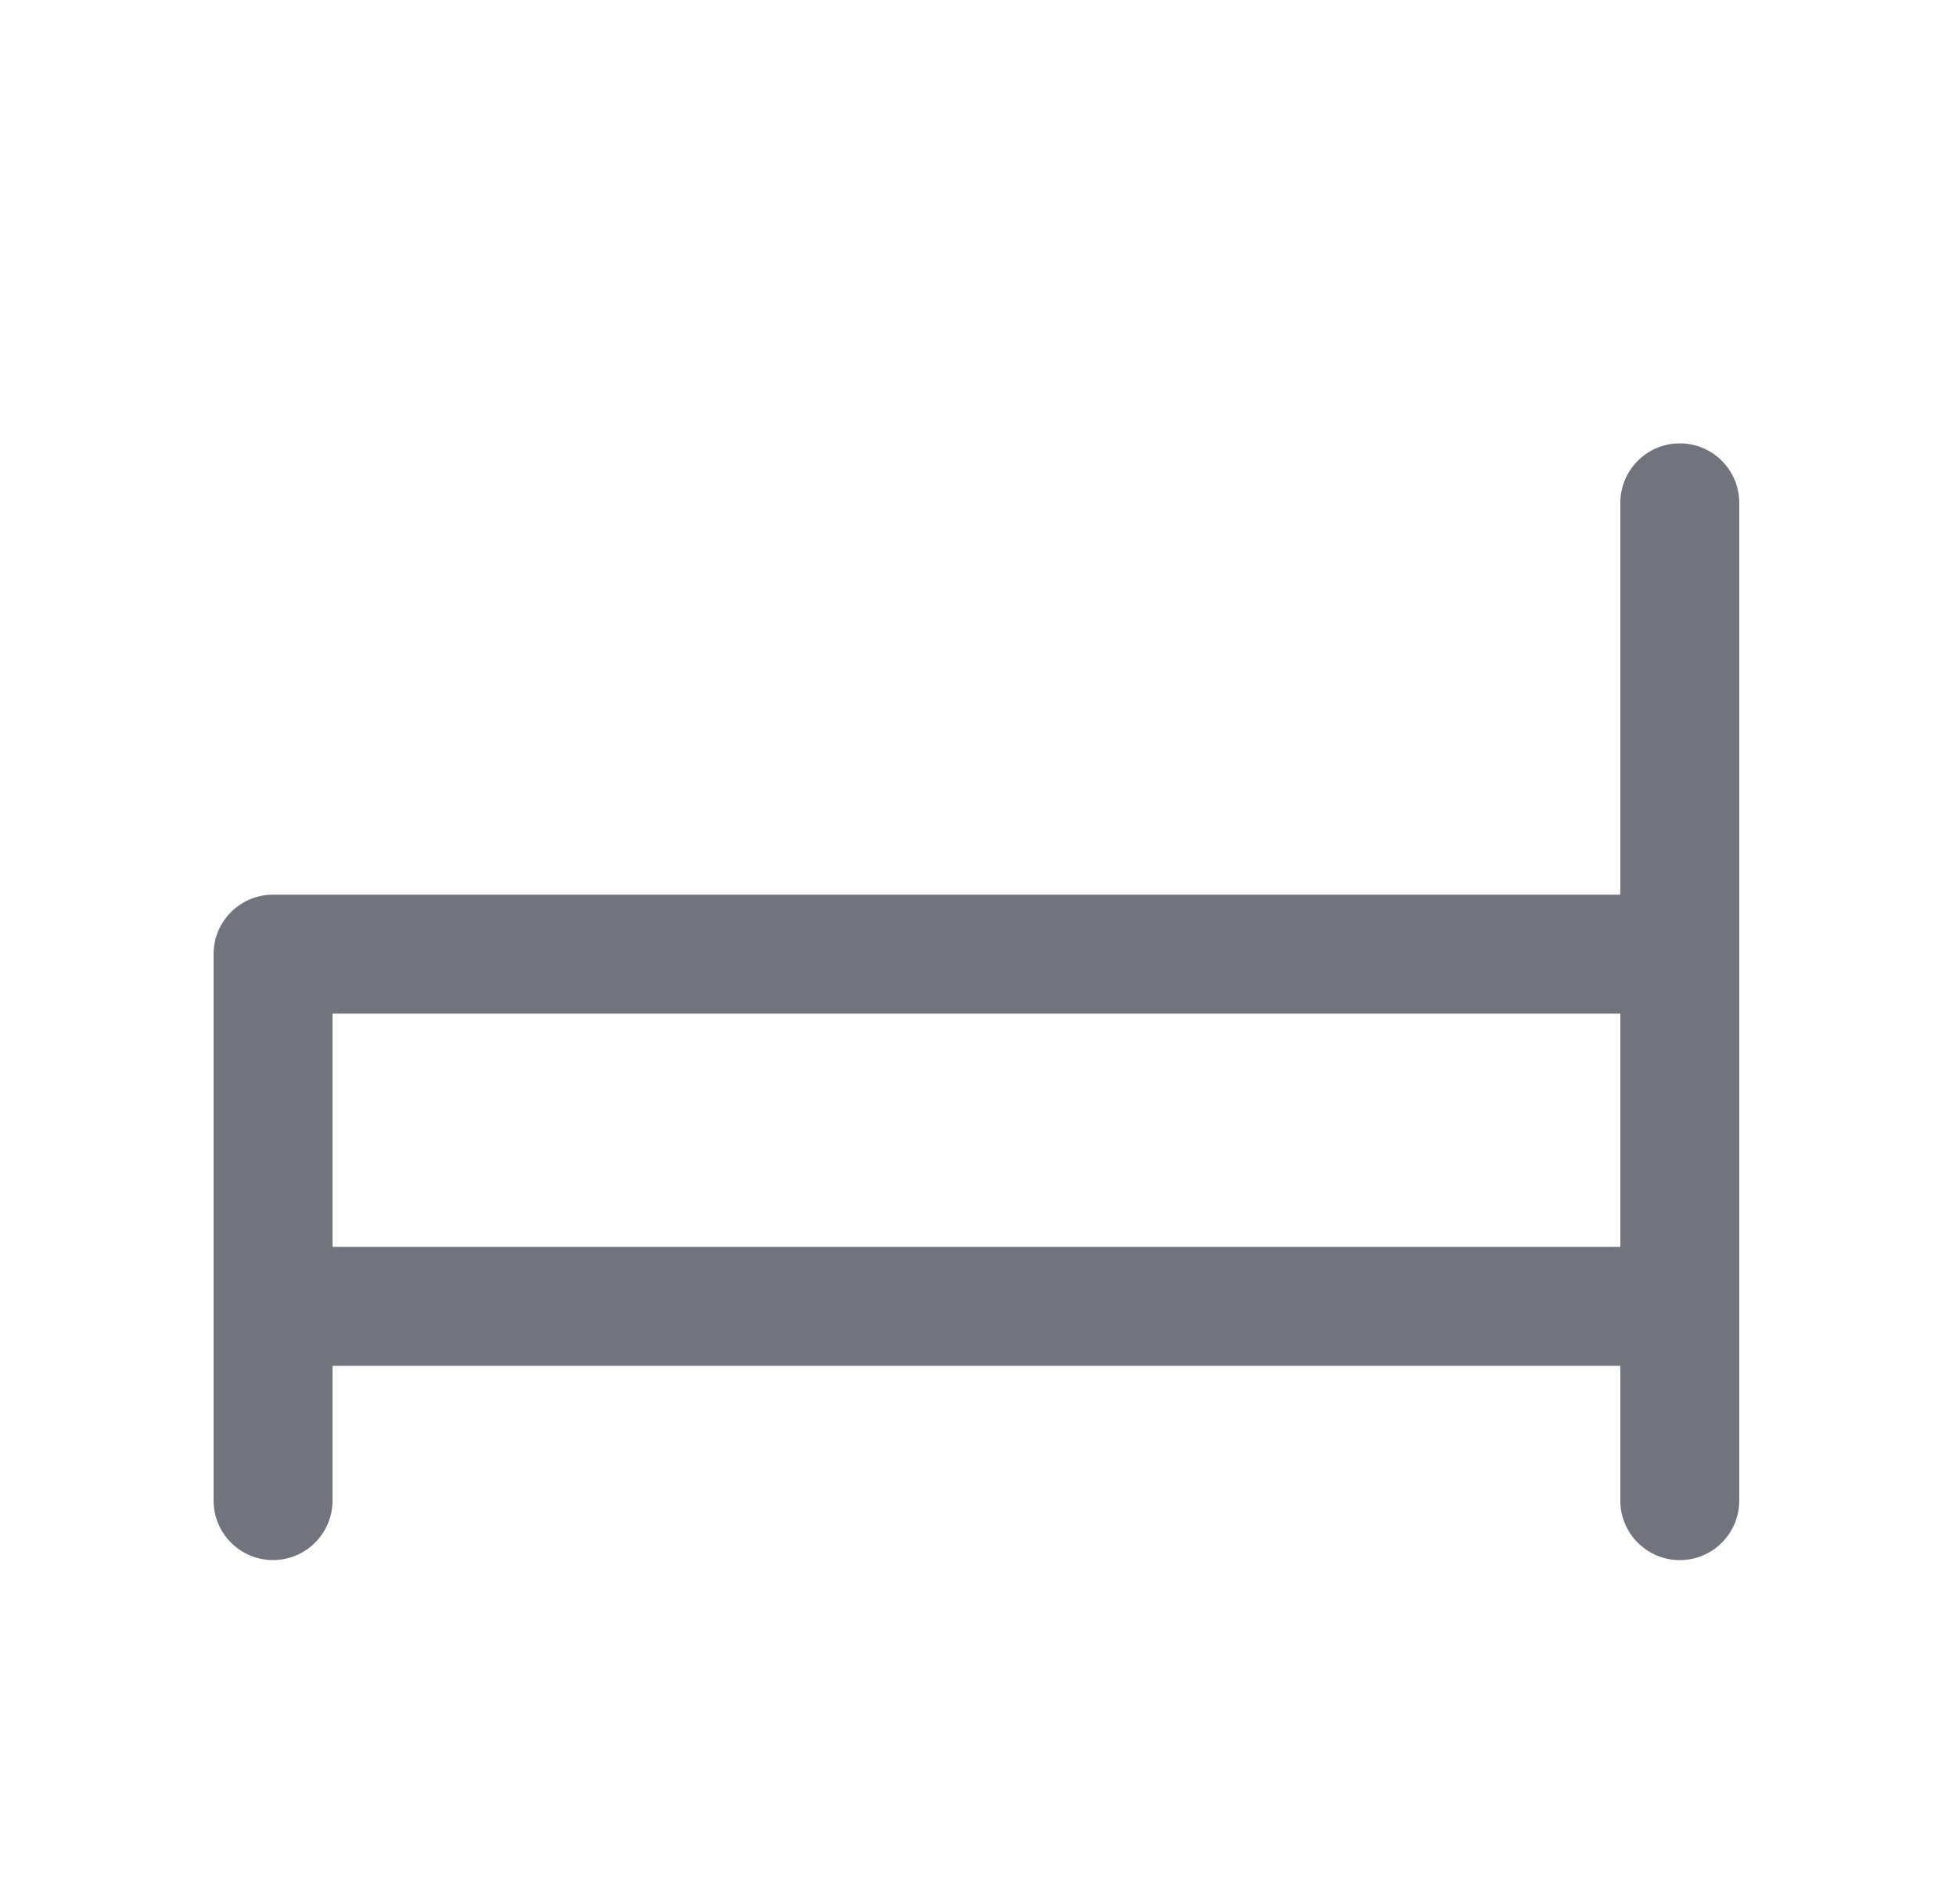
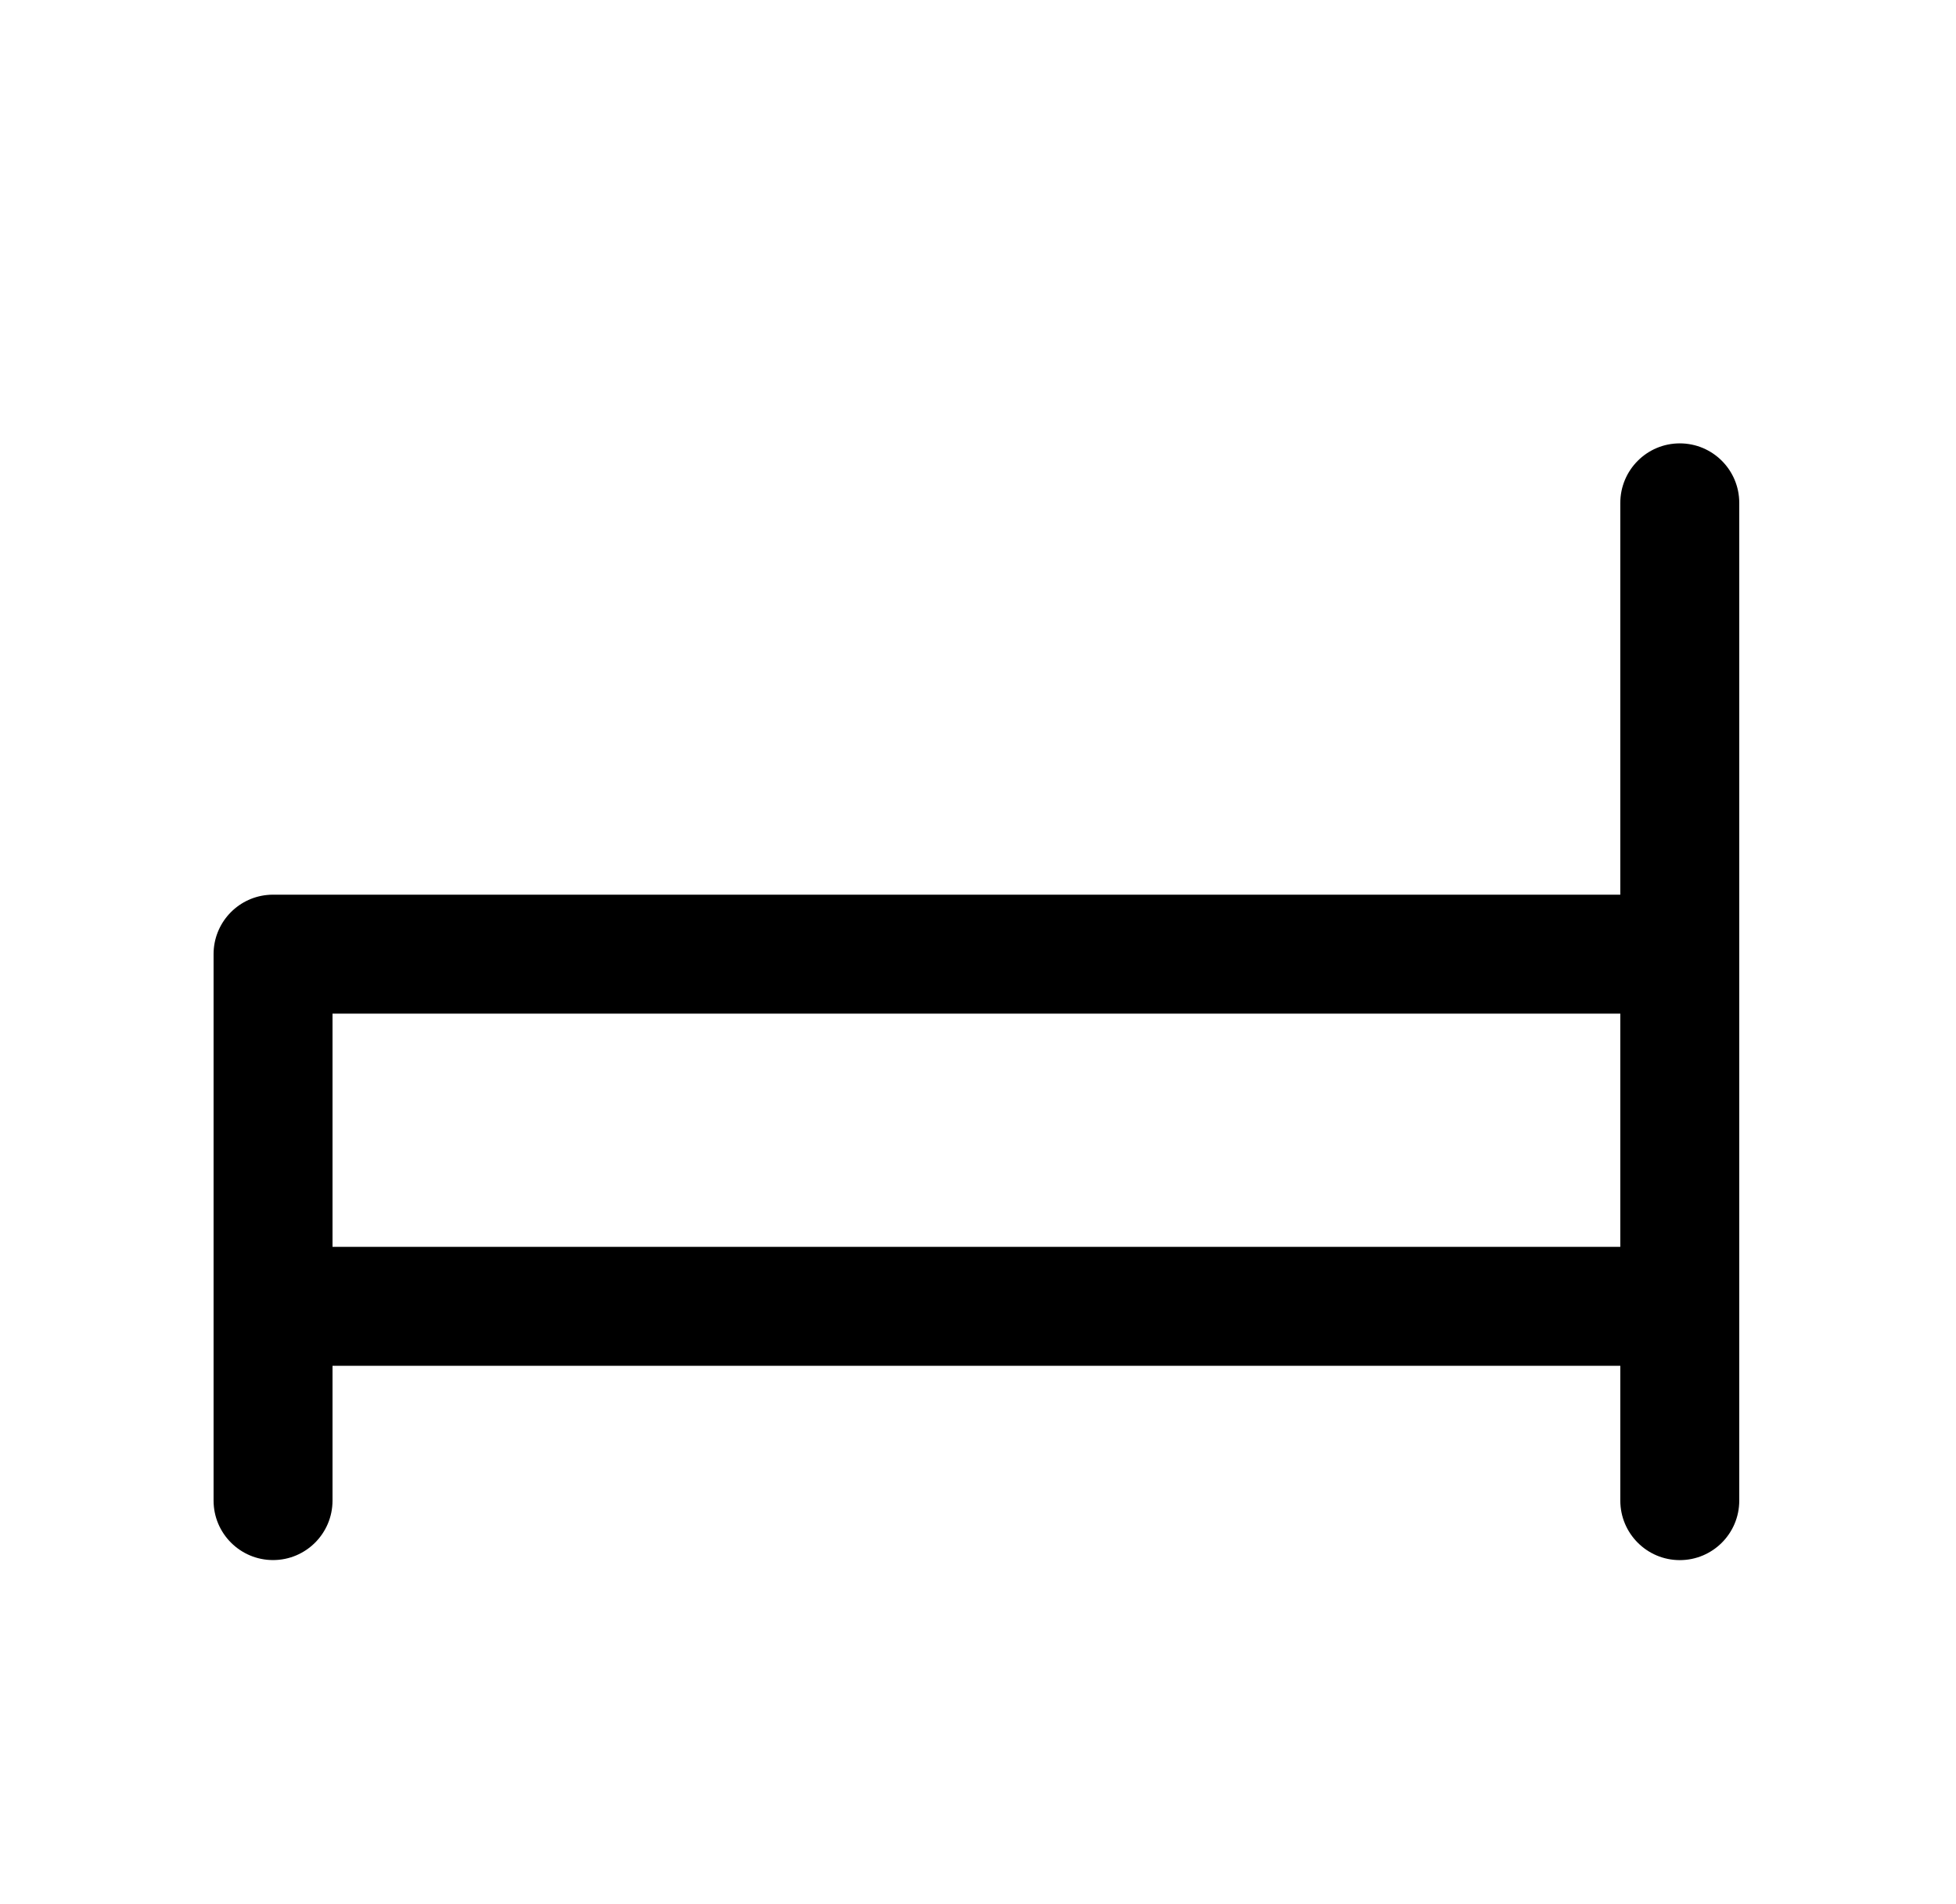
<svg xmlns="http://www.w3.org/2000/svg" width="37" height="36" viewBox="0 0 37 36" fill="none">
-   <path d="M31.775 8.385C32.397 8.385 32.9 8.889 32.9 9.51V28.38C32.9 29.001 32.397 29.505 31.775 29.505C31.154 29.505 30.651 29.001 30.65 28.38V25.83H6.29V28.379C6.29 29 5.786 29.504 5.165 29.504C4.544 29.504 4.04 29 4.04 28.379V18.045C4.04 17.462 4.483 16.983 5.05 16.926C5.088 16.922 5.126 16.92 5.165 16.92H30.65V9.51C30.651 8.889 31.154 8.385 31.775 8.385ZM6.29 23.58H30.65V19.17H6.29V23.58Z" fill="#71747C" />
+   <path d="M31.775 8.385C32.397 8.385 32.9 8.889 32.9 9.51V28.38C32.9 29.001 32.397 29.505 31.775 29.505C31.154 29.505 30.651 29.001 30.65 28.38V25.83H6.29V28.379C6.29 29 5.786 29.504 5.165 29.504C4.544 29.504 4.04 29 4.04 28.379V18.045C4.04 17.462 4.483 16.983 5.05 16.926C5.088 16.922 5.126 16.92 5.165 16.92H30.65V9.51C30.651 8.889 31.154 8.385 31.775 8.385ZM6.29 23.58H30.65V19.17H6.29V23.58Z" fill="currentColor" />
</svg>
